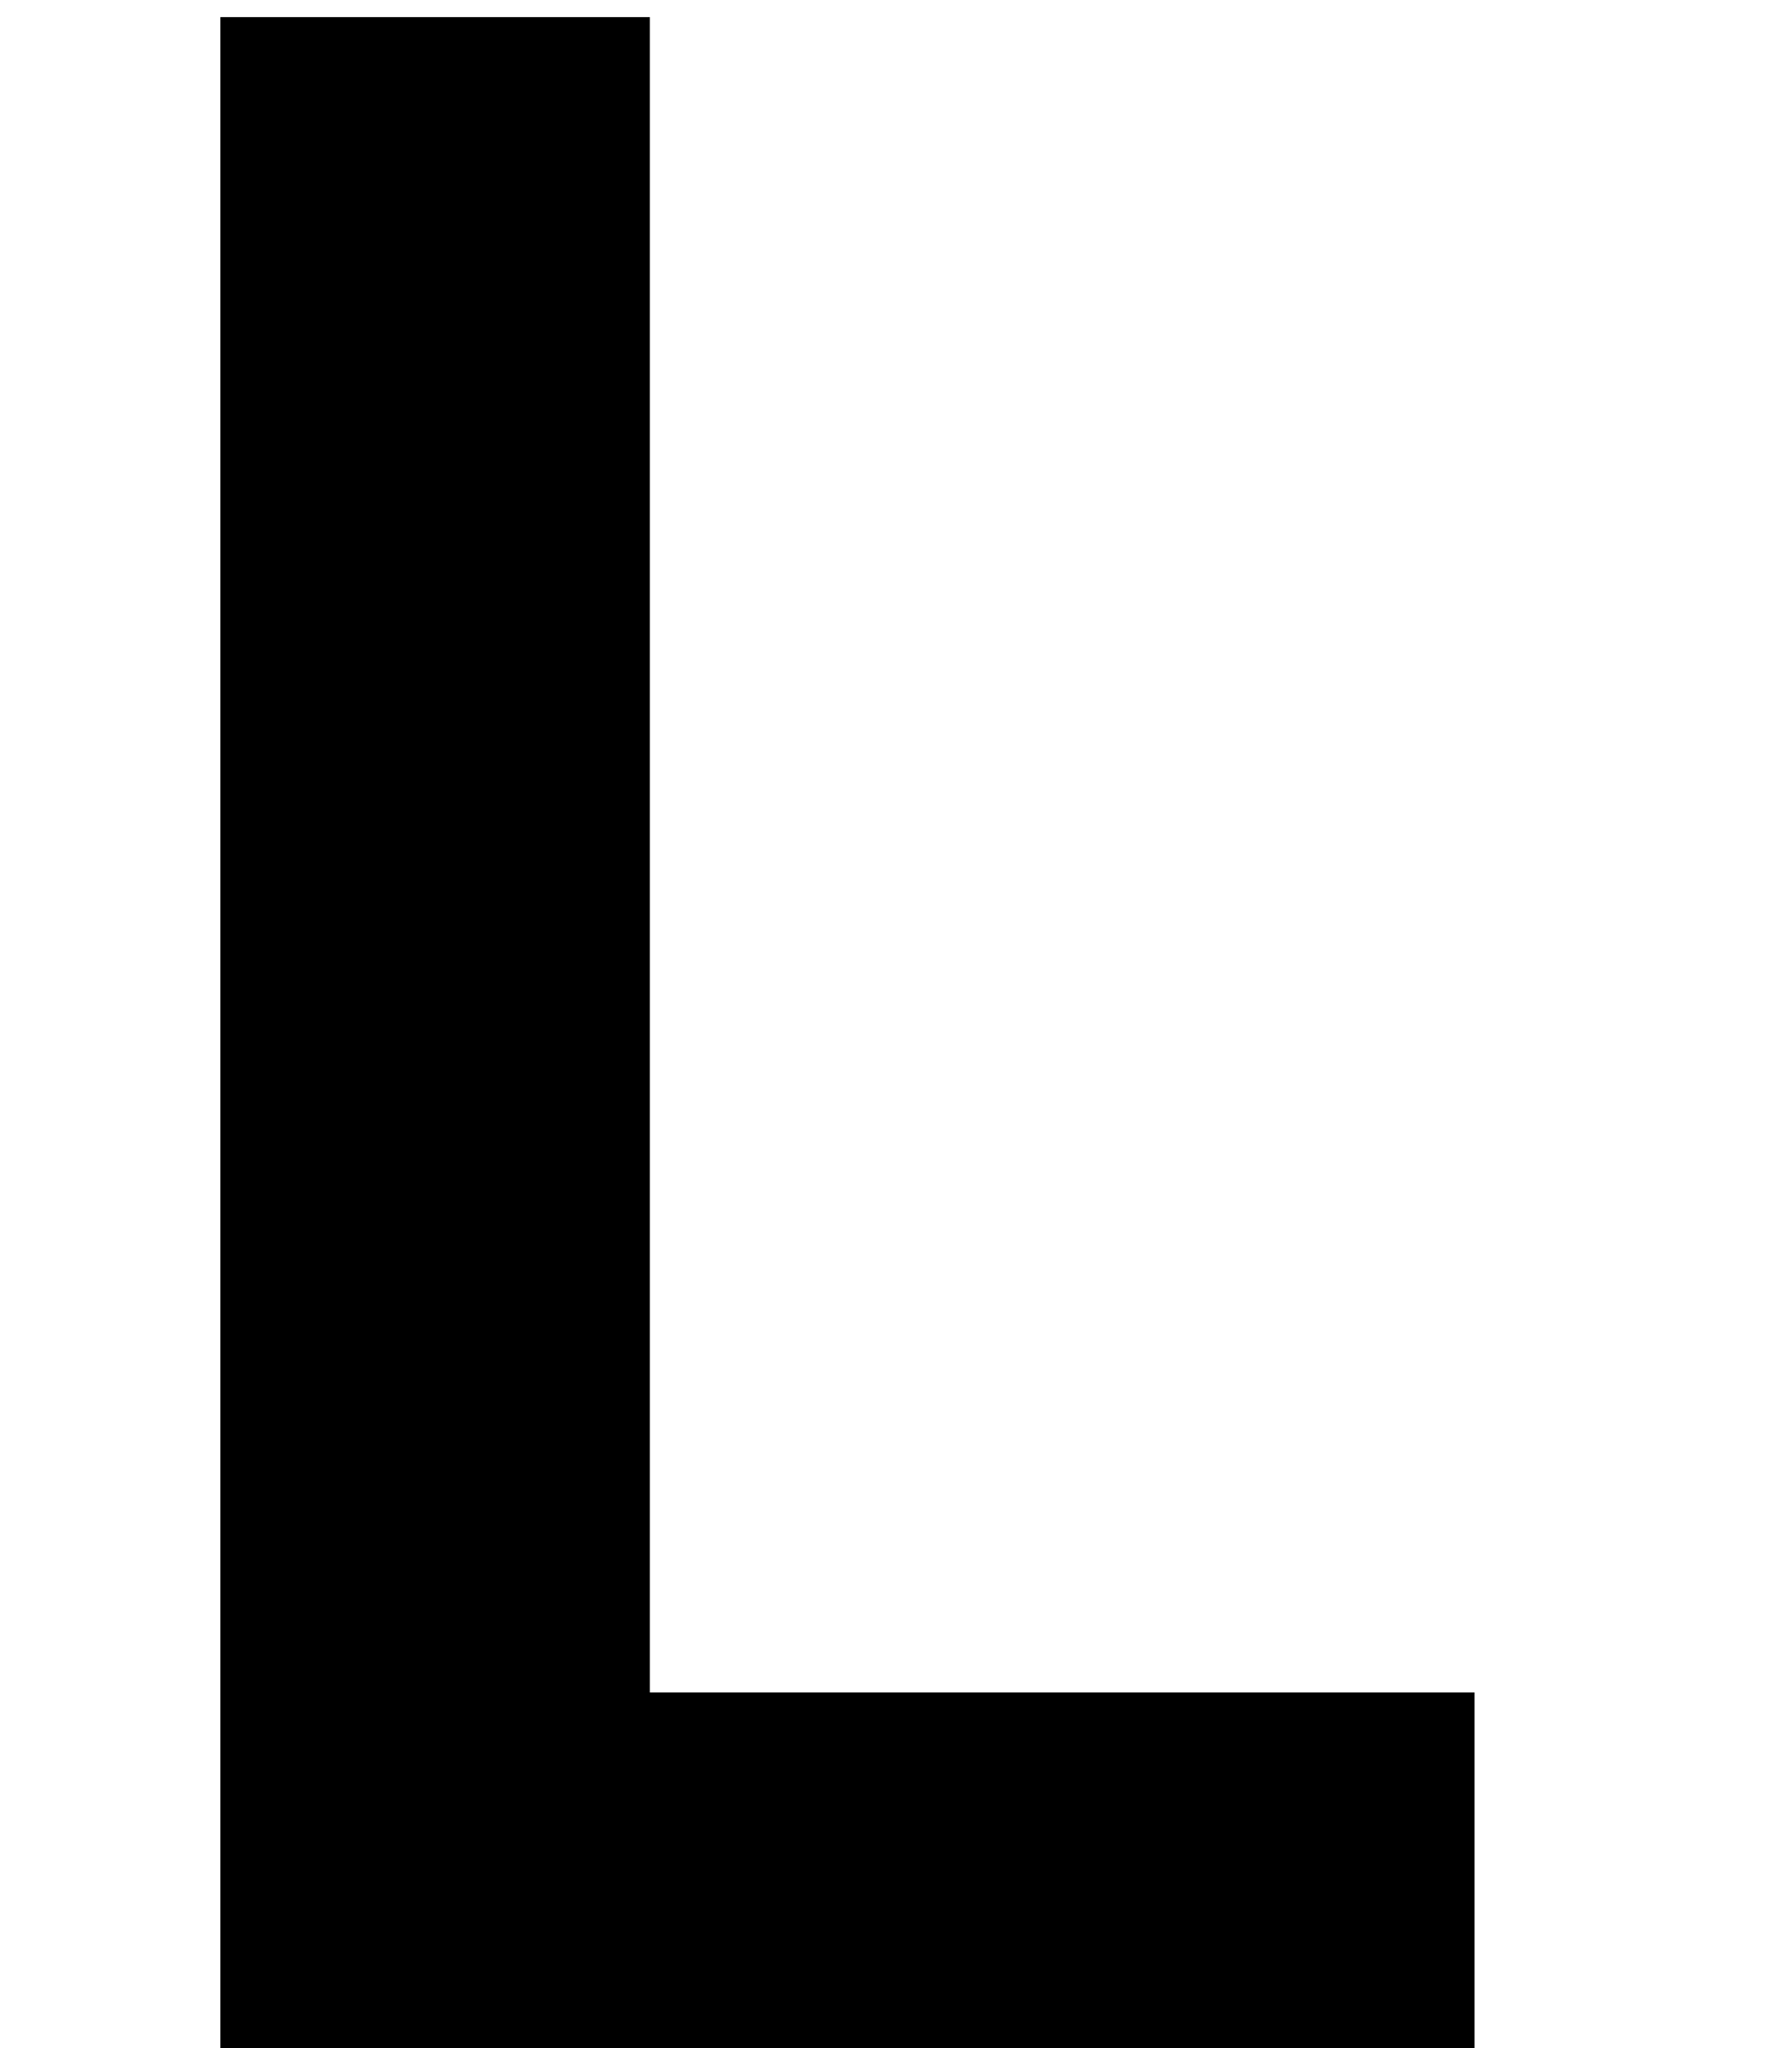
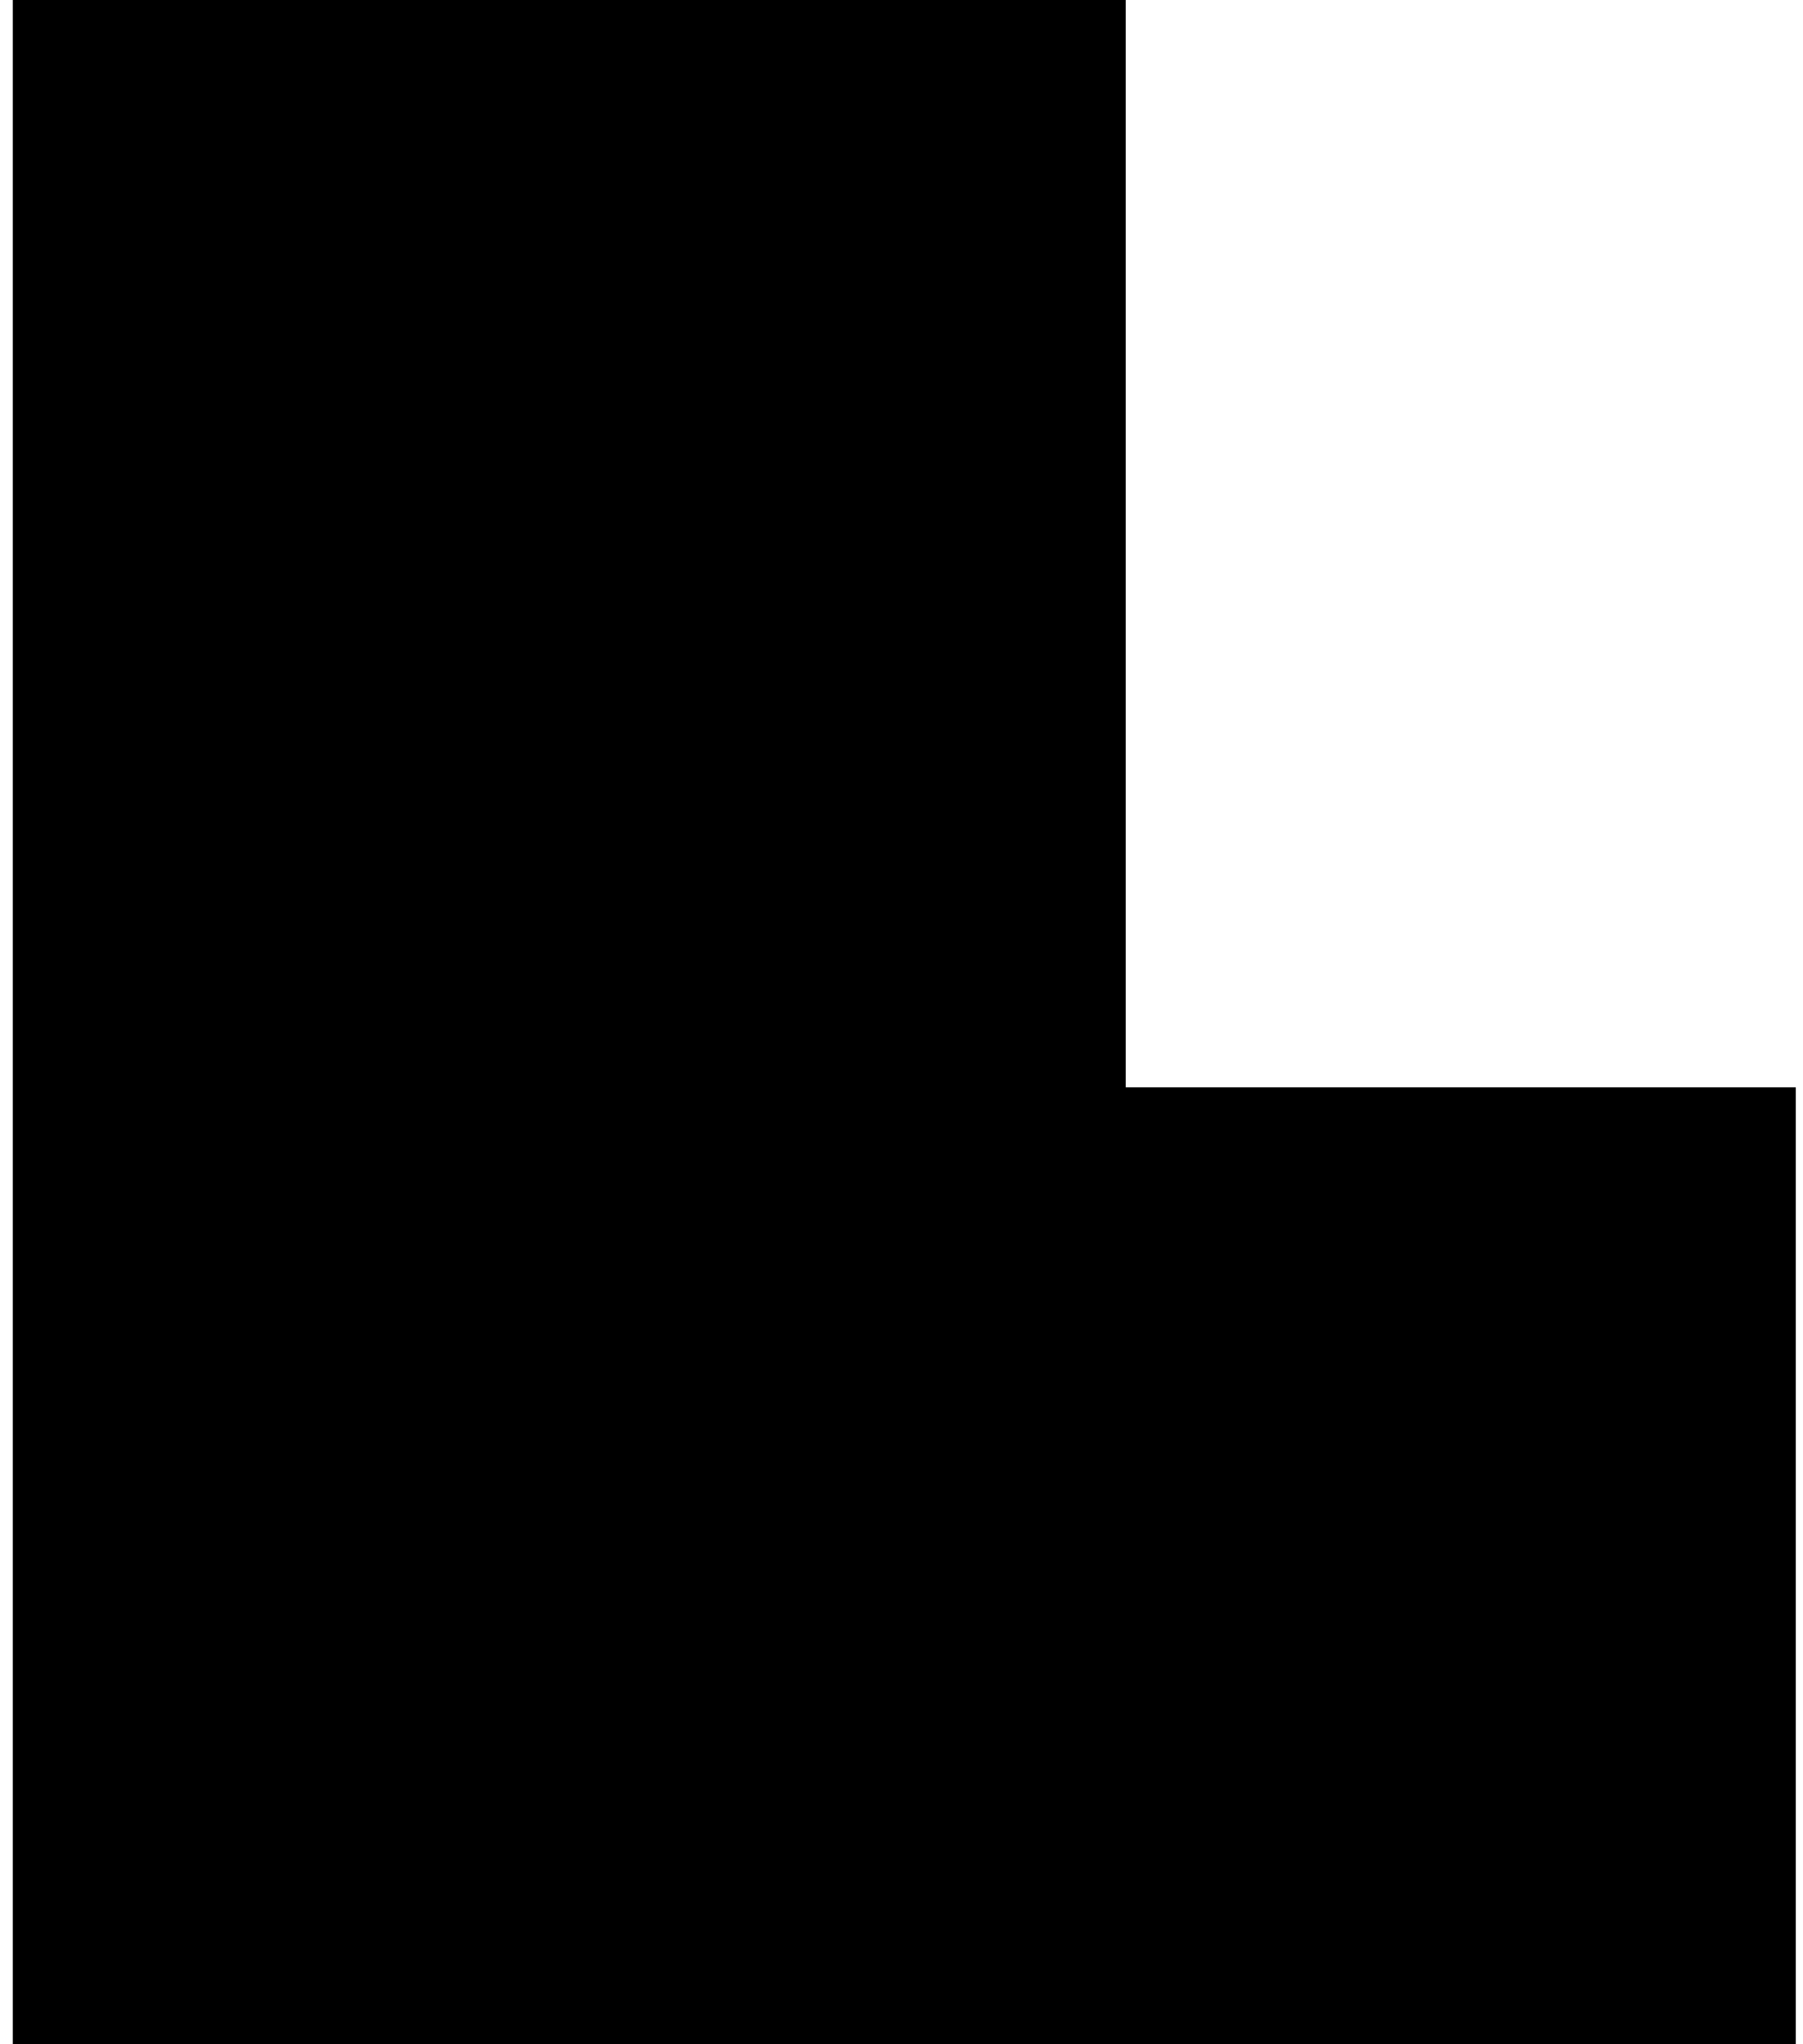
- <svg xmlns="http://www.w3.org/2000/svg" width="126px" height="144px" viewBox="0 0 126 144" version="1.1">
+ <svg xmlns="http://www.w3.org/2000/svg" width="127px" height="144px" viewBox="0 0 127 144" version="1.1">
  <defs />
-   <g id="Page-1" stroke="none" stroke-width="1" fill="none" fill-rule="evenodd" font-family="SharpGroteskBlack24, Sharp Grotesk Black" font-size="200" font-style="expanded" font-weight="700">
+   <g id="Page-1" stroke="none" stroke-width="1" fill="none" fill-rule="evenodd">
    <g id="Desktop-HD" transform="translate(-55, -828)" fill="#000000">
-       <text id="L">
-         <tspan x="52.5" y="972">L</tspan>
-       </text>
+       <polygon id="L" points="181.5 972 55.9 972 55.9 828 134.3 828 134.3 904.6 181.5 904.6" />
    </g>
  </g>
</svg>
